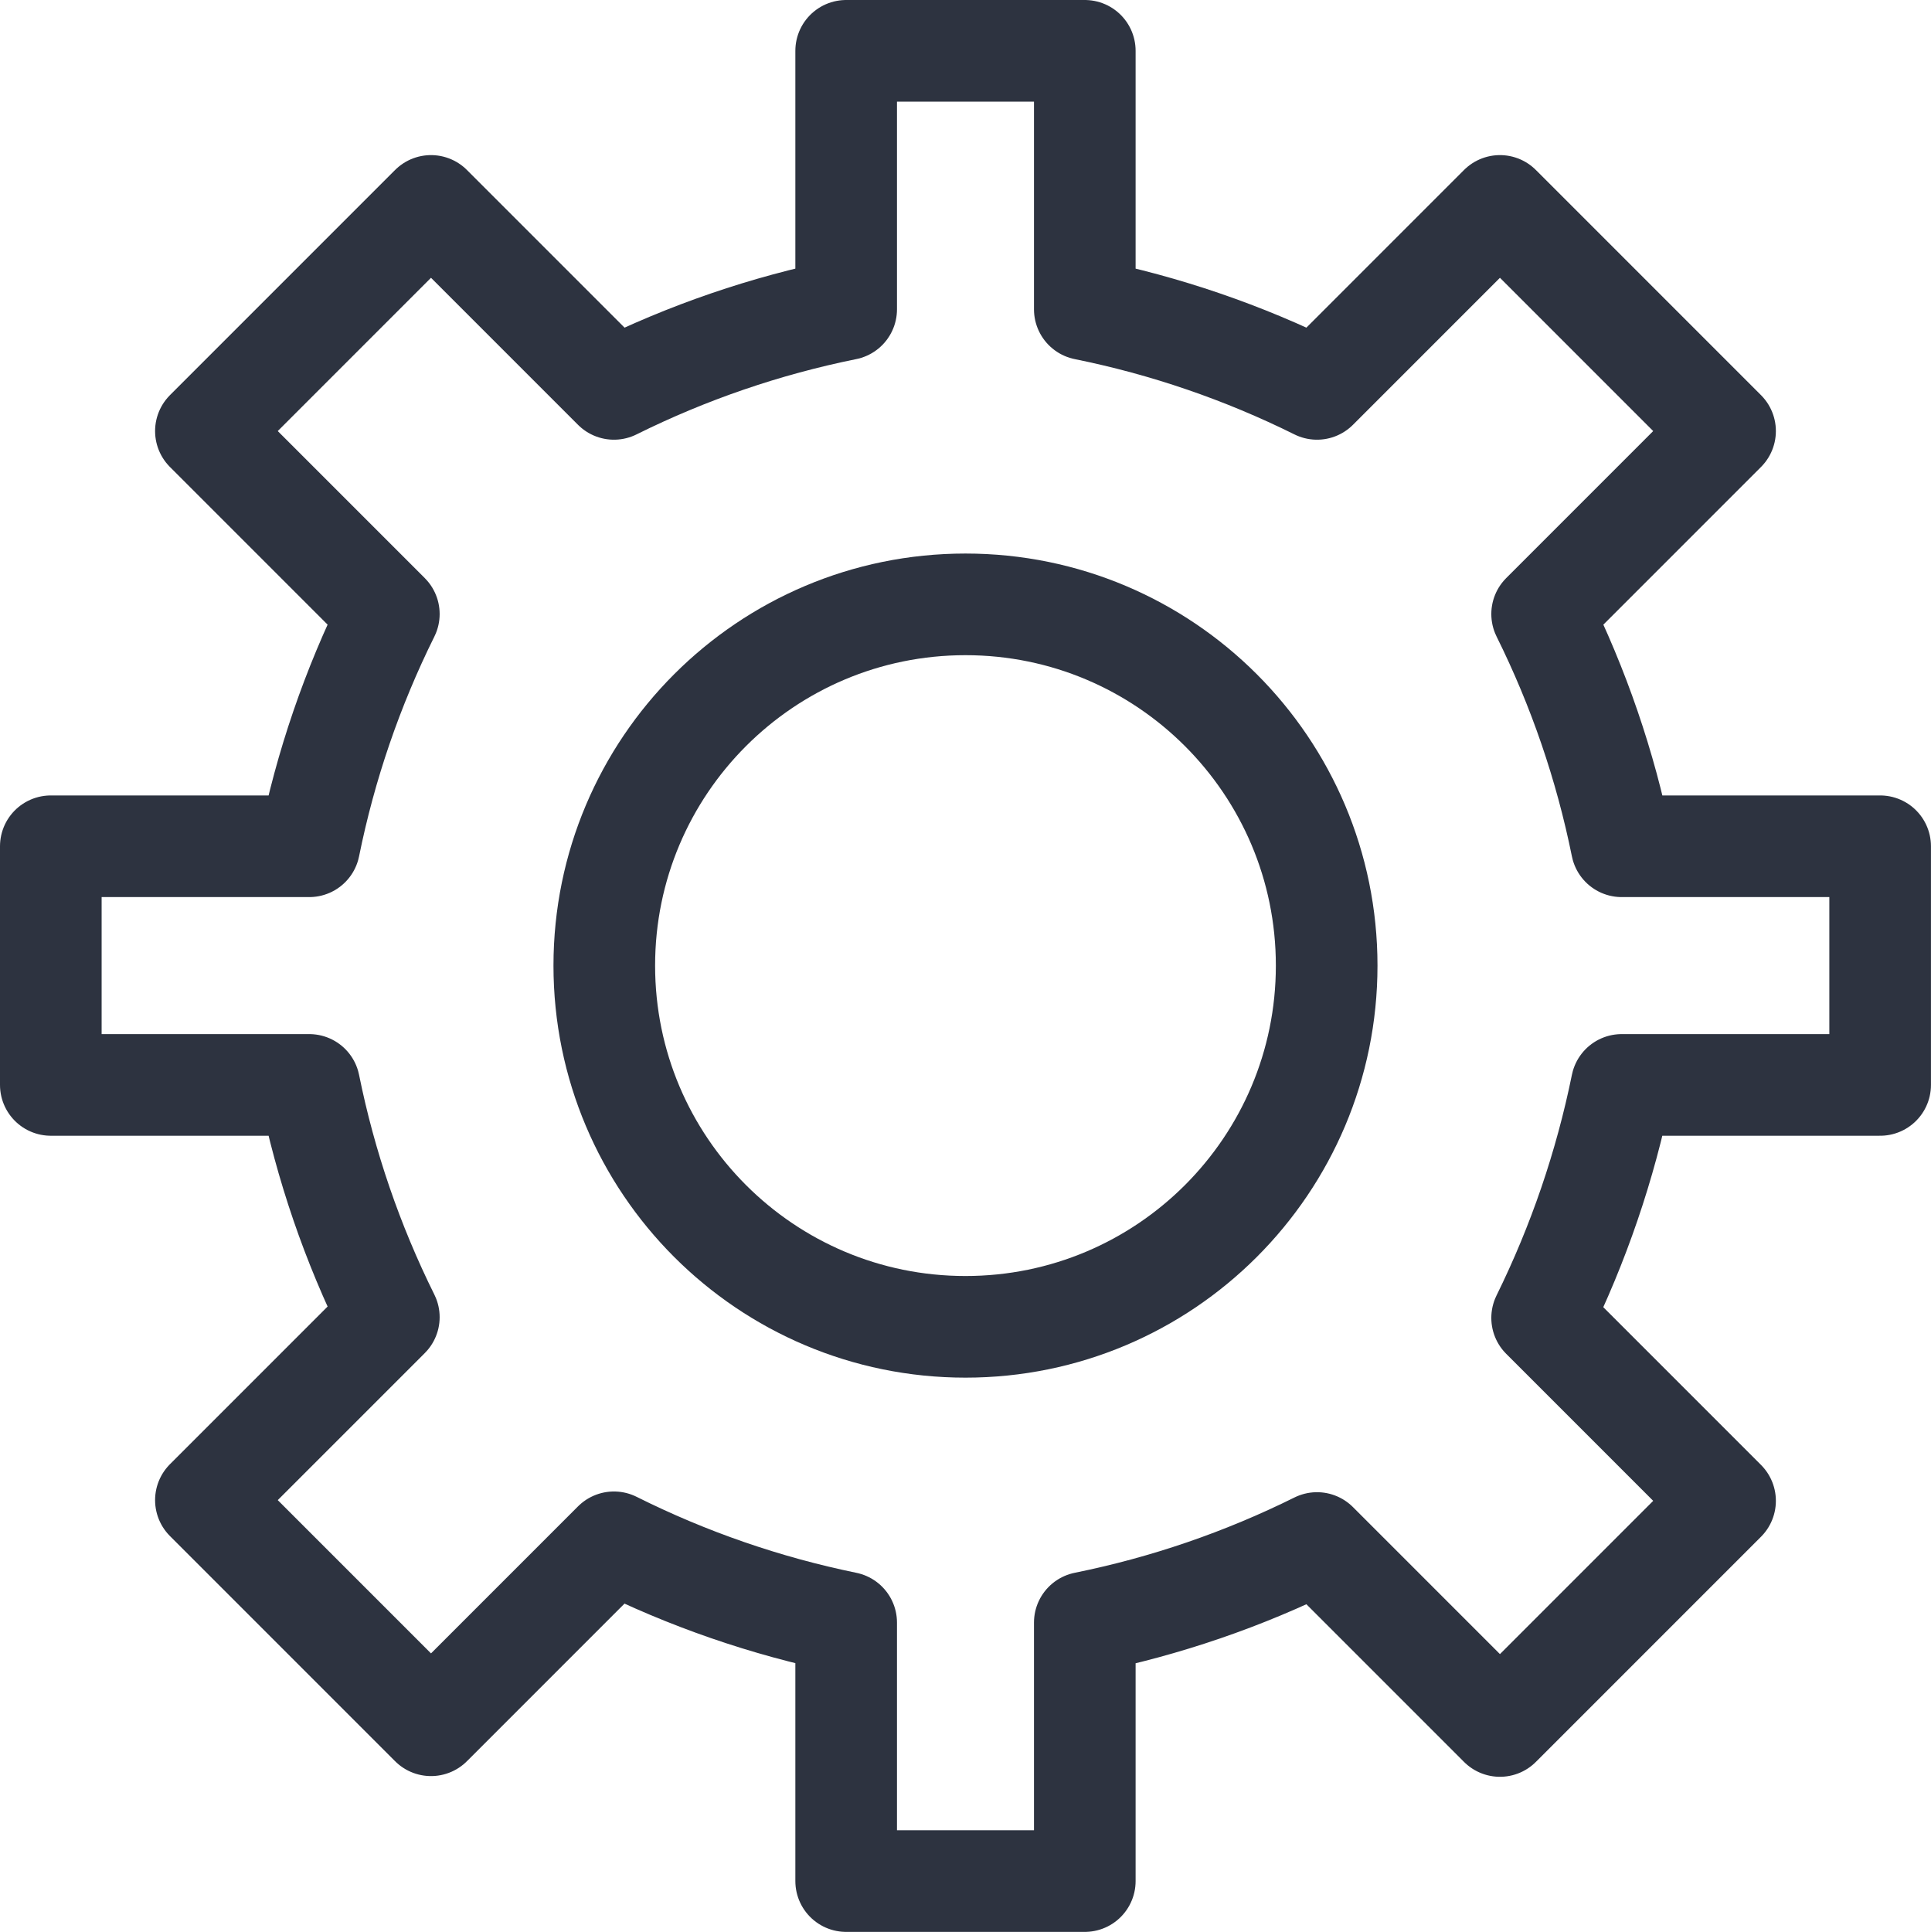
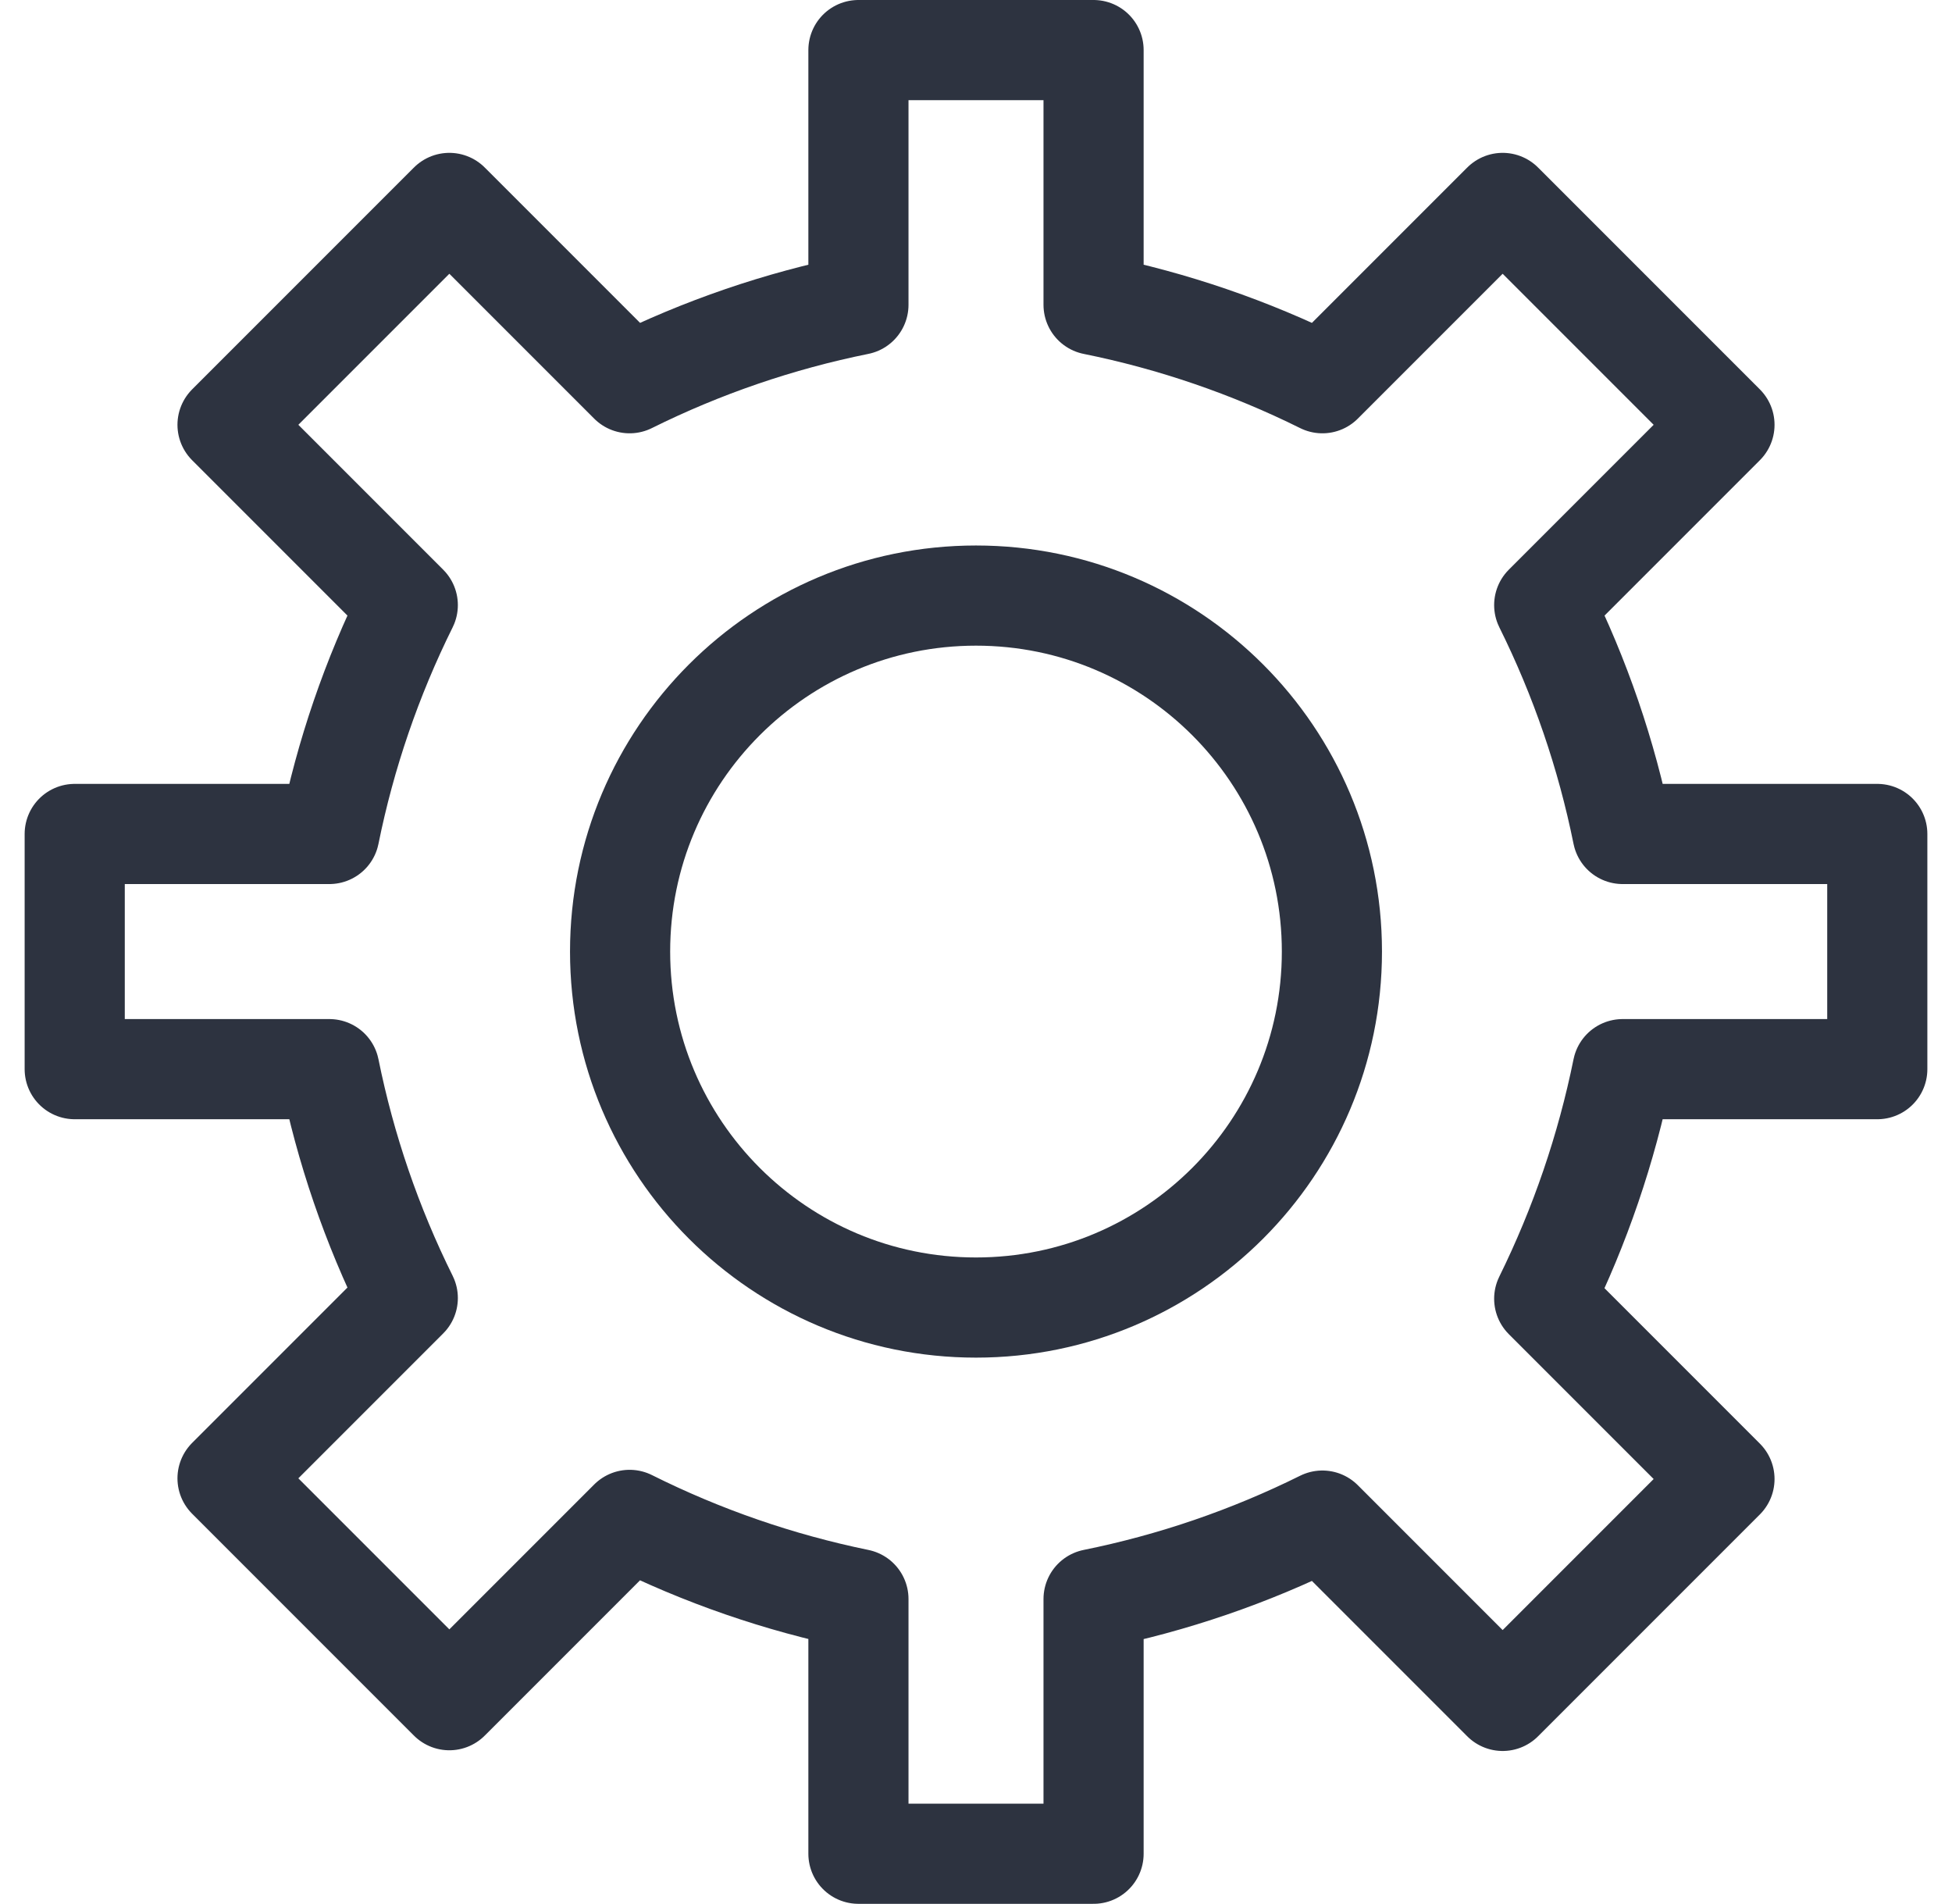
- <svg xmlns="http://www.w3.org/2000/svg" id="Group_56" data-name="Group 56" width="19" height="19.008" viewBox="0 0 19 19.008">
+ <svg xmlns="http://www.w3.org/2000/svg" id="Group_56" data-name="Group 56" width="19.003" height="18.531" viewBox="0 0 19 19.008">
  <path id="Path_5" data-name="Path 5" d="M15.957,10.674H18.5V8.326H15.957a9.271,9.271,0,0,0-.783-2.285l1.8-1.8L14.759,2.026l-1.8,1.8a9.271,9.271,0,0,0-2.285-.783V.5H8.326V3.043a9.271,9.271,0,0,0-2.285.783l-1.8-1.8L2.026,4.241l1.8,1.8a9.271,9.271,0,0,0-.783,2.285H.5v2.348H3.043a9.271,9.271,0,0,0,.783,2.285l-1.8,1.8,2.215,2.215,1.8-1.8a9.286,9.286,0,0,0,2.285.79v2.543h2.348V15.964a9.271,9.271,0,0,0,2.285-.783l1.8,1.8,2.215-2.215-1.8-1.8A9.442,9.442,0,0,0,15.957,10.674Z" fill="none" stroke="#2d3340" stroke-linecap="round" stroke-linejoin="round" stroke-miterlimit="10" stroke-width="1" />
  <circle id="Ellipse_5" data-name="Ellipse 5" cx="3.554" cy="3.554" r="3.554" transform="translate(5.946 5.946)" stroke-width="1" stroke="#2d3340" stroke-linecap="round" stroke-linejoin="round" stroke-miterlimit="10" fill="none" />
</svg>
